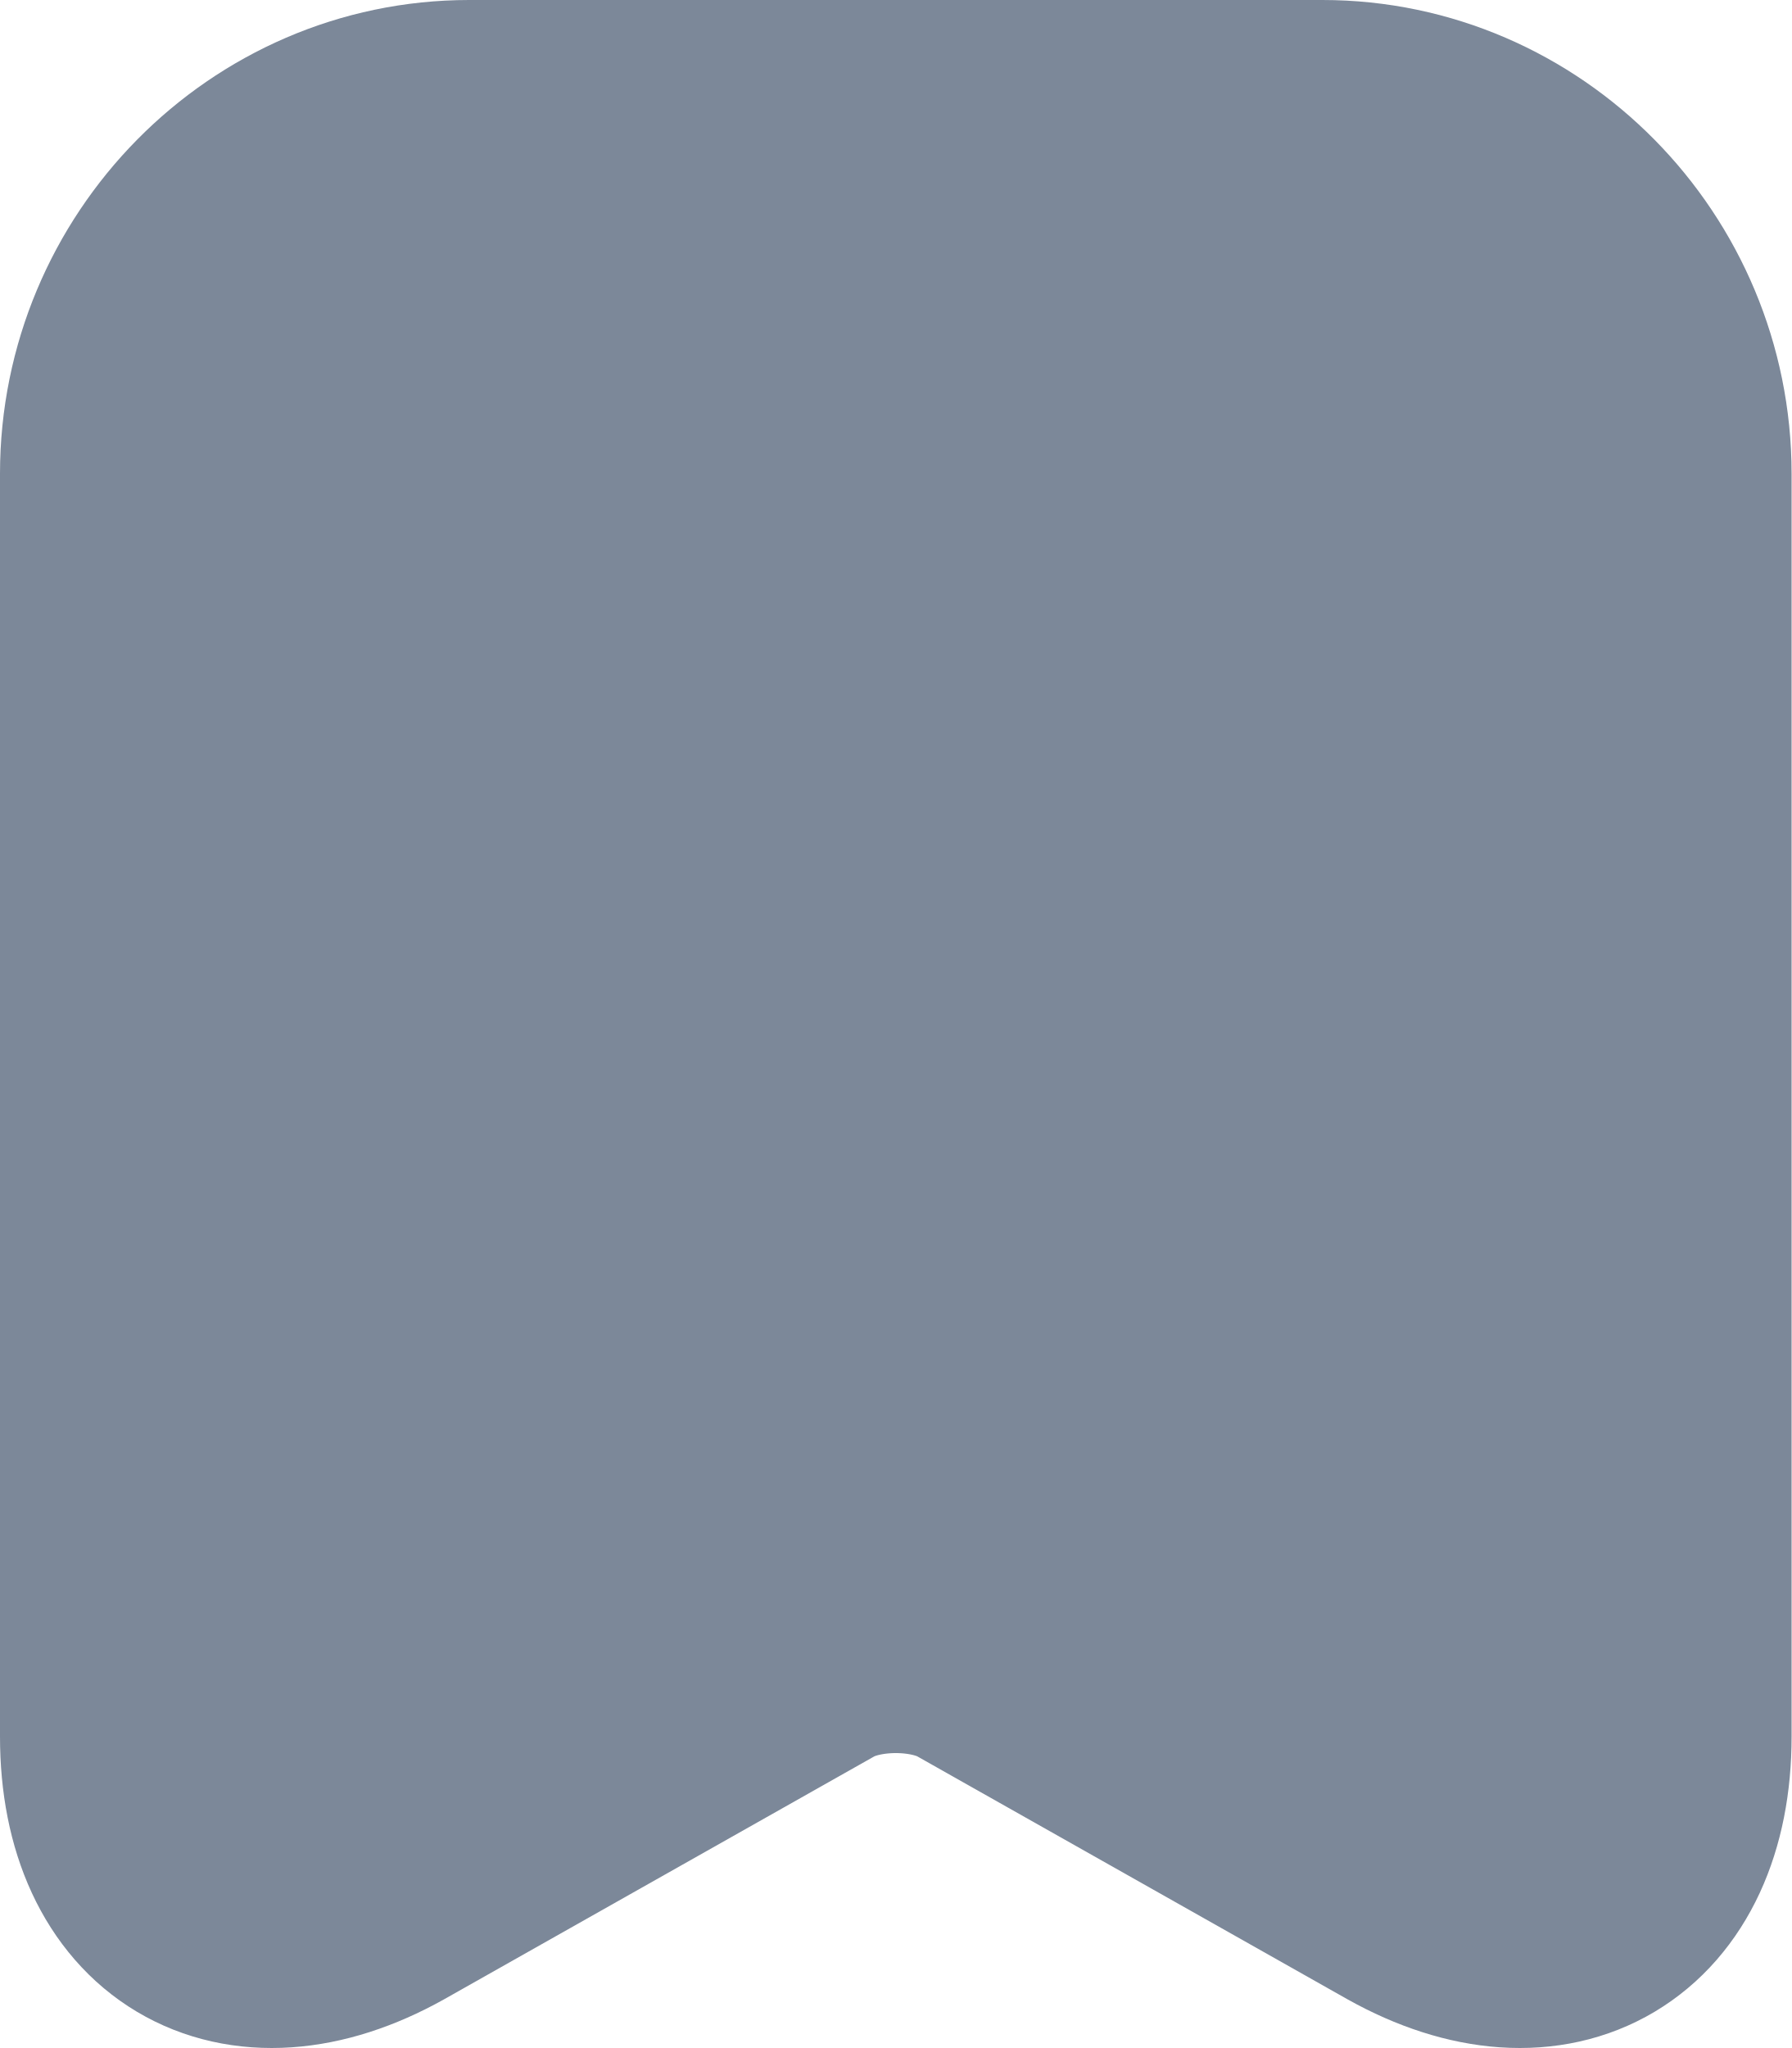
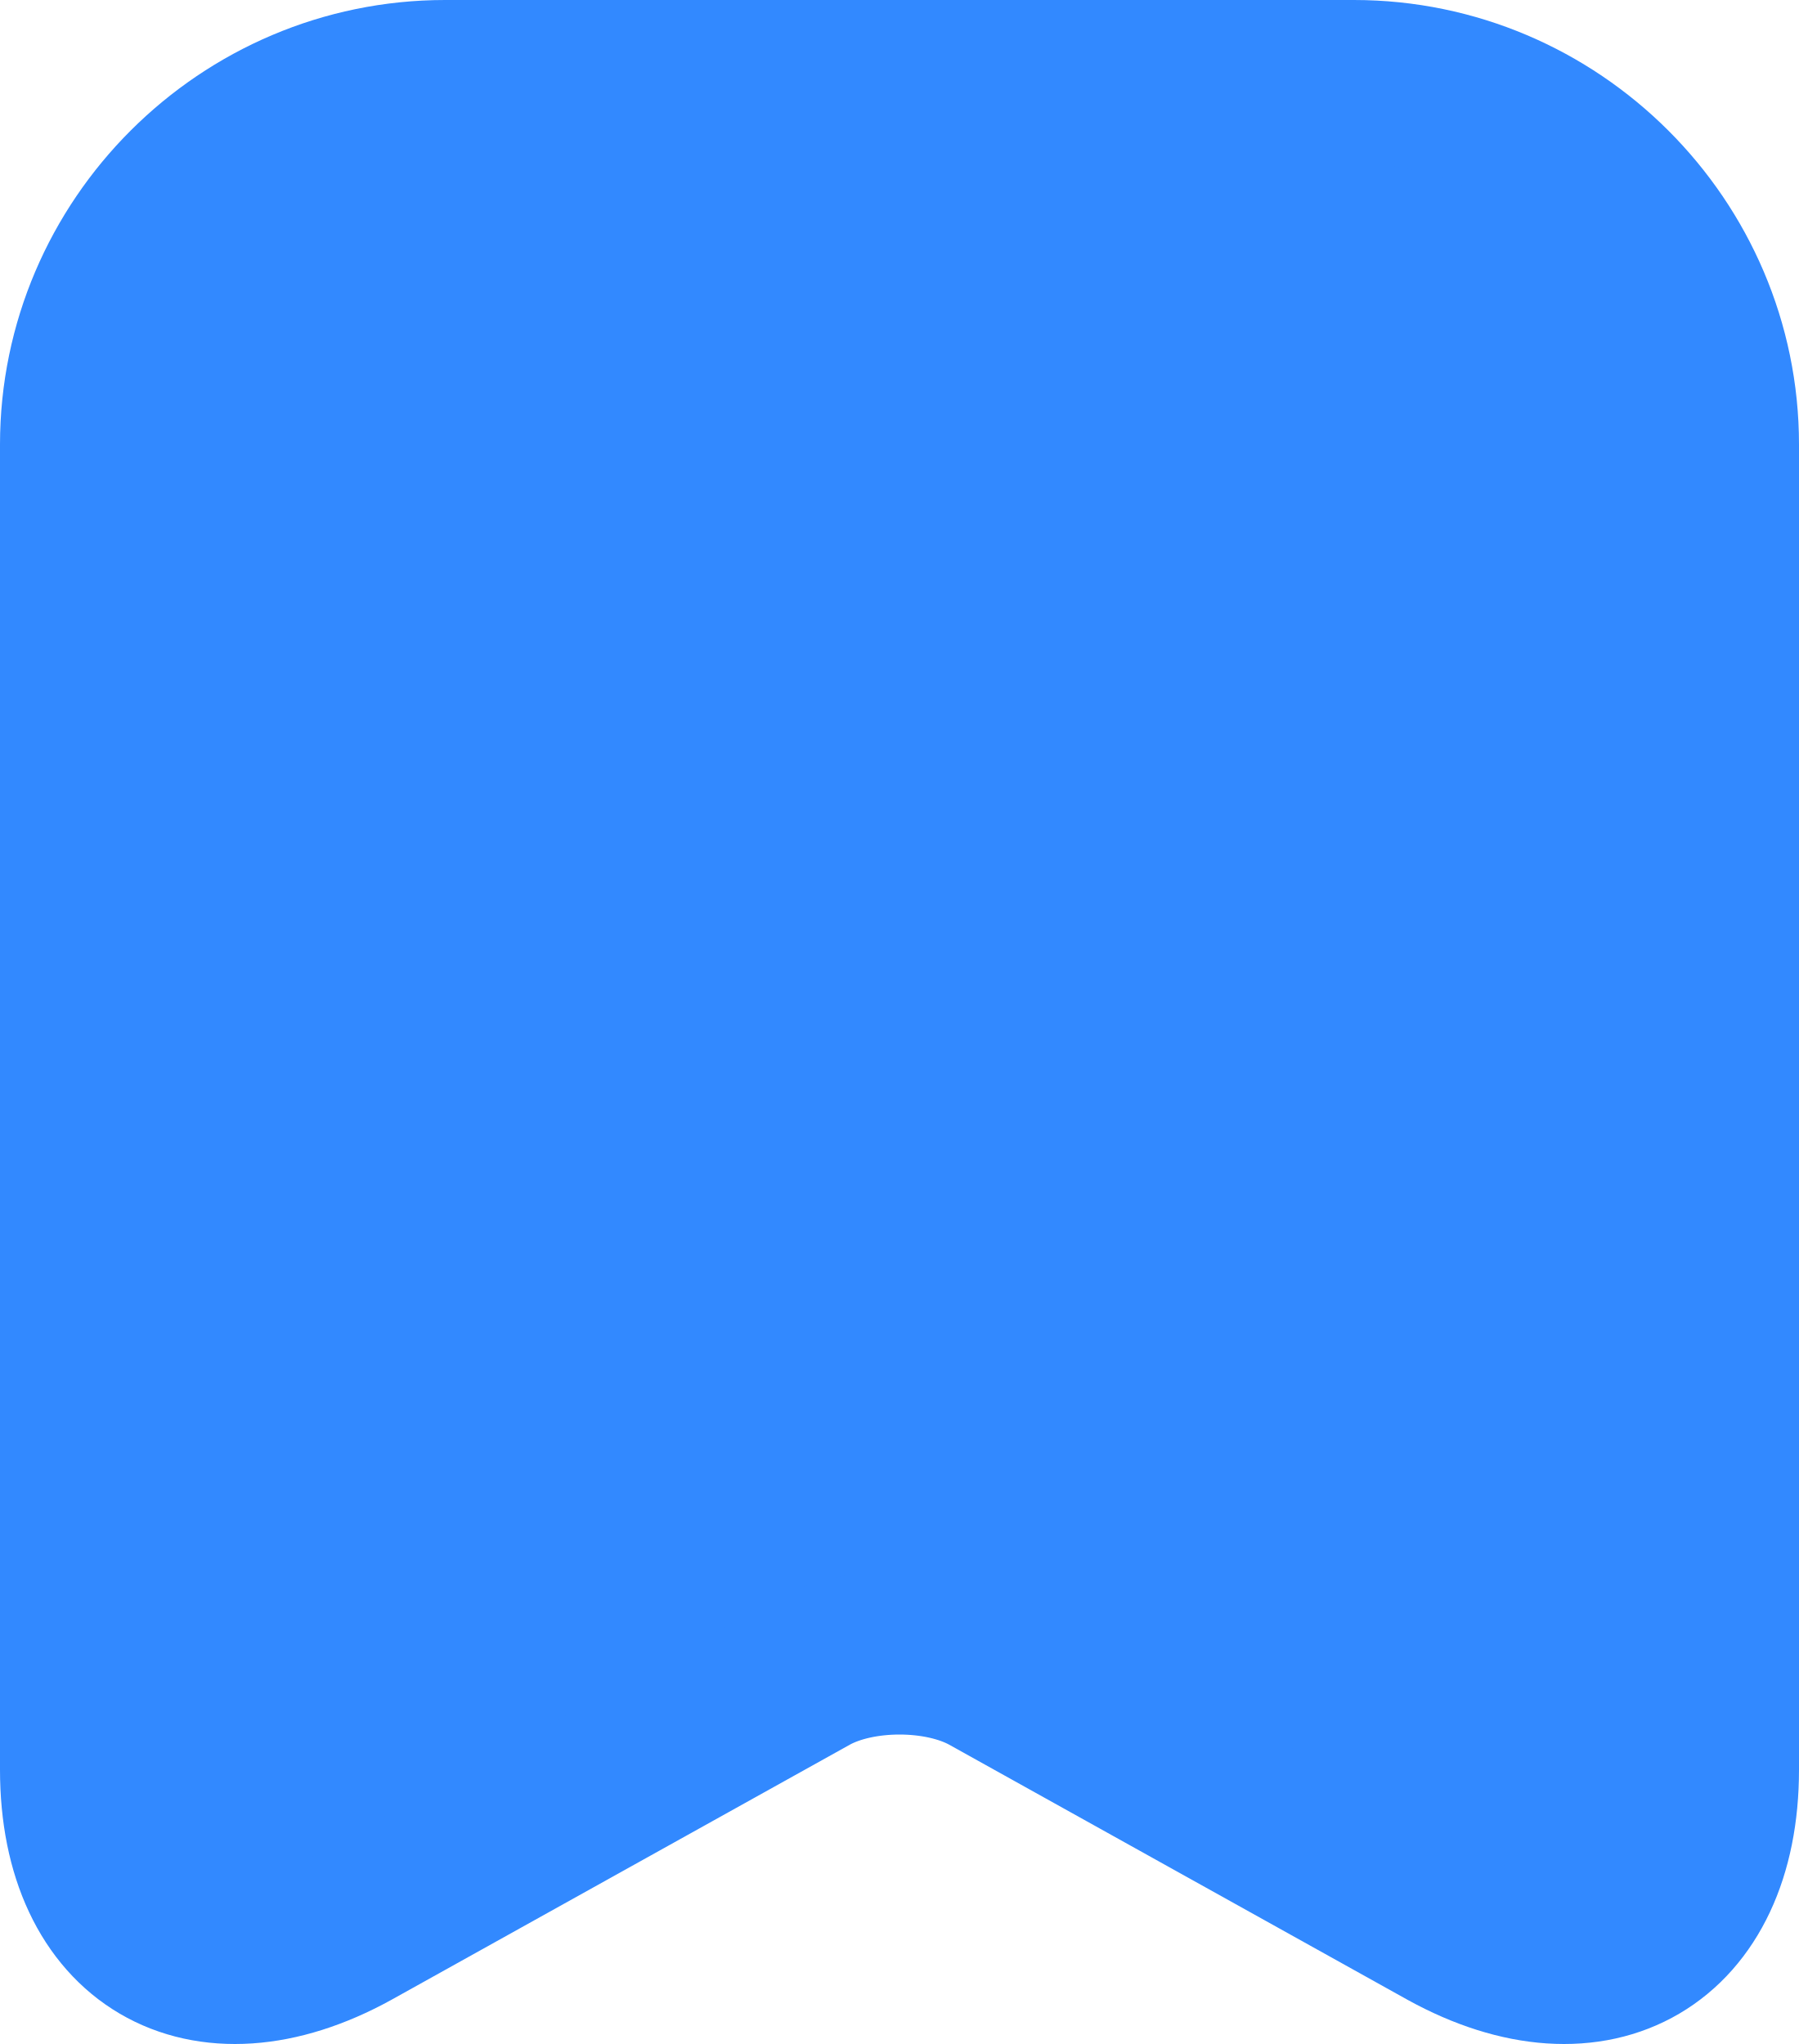
- <svg xmlns="http://www.w3.org/2000/svg" width="14" height="16" viewBox="0 0 14 16" fill="#7C8899">
-   <path d="M13 3.701V13.567C13 14.826 12.109 15.356 11.02 14.748L7.651 12.846C7.291 12.646 6.709 12.646 6.349 12.846L2.98 14.748C1.891 15.356 1 14.826 1 13.567V3.701C1 2.216 2.2 1 3.666 1H10.334C11.8 1 13 2.216 13 3.701Z" stroke="#7C8899" stroke-width="2" stroke-linecap="round" stroke-linejoin="round" />
+ <svg xmlns="http://www.w3.org/2000/svg" width="22" height="25" viewBox="0 0 22 25" fill="none">
+   <path d="M21 5.437V21.645C21 23.714 19.514 24.585 17.7 23.586L12.086 20.461C11.486 20.133 10.514 20.133 9.914 20.461L4.3 23.586C2.486 24.585 1 23.714 1 21.645V5.437C1 2.997 3 1 5.443 1H16.557C19 1 21 2.997 21 5.437Z" fill="#3289FF" stroke="#3289FF" stroke-width="2" stroke-linecap="round" stroke-linejoin="round" />
</svg>
